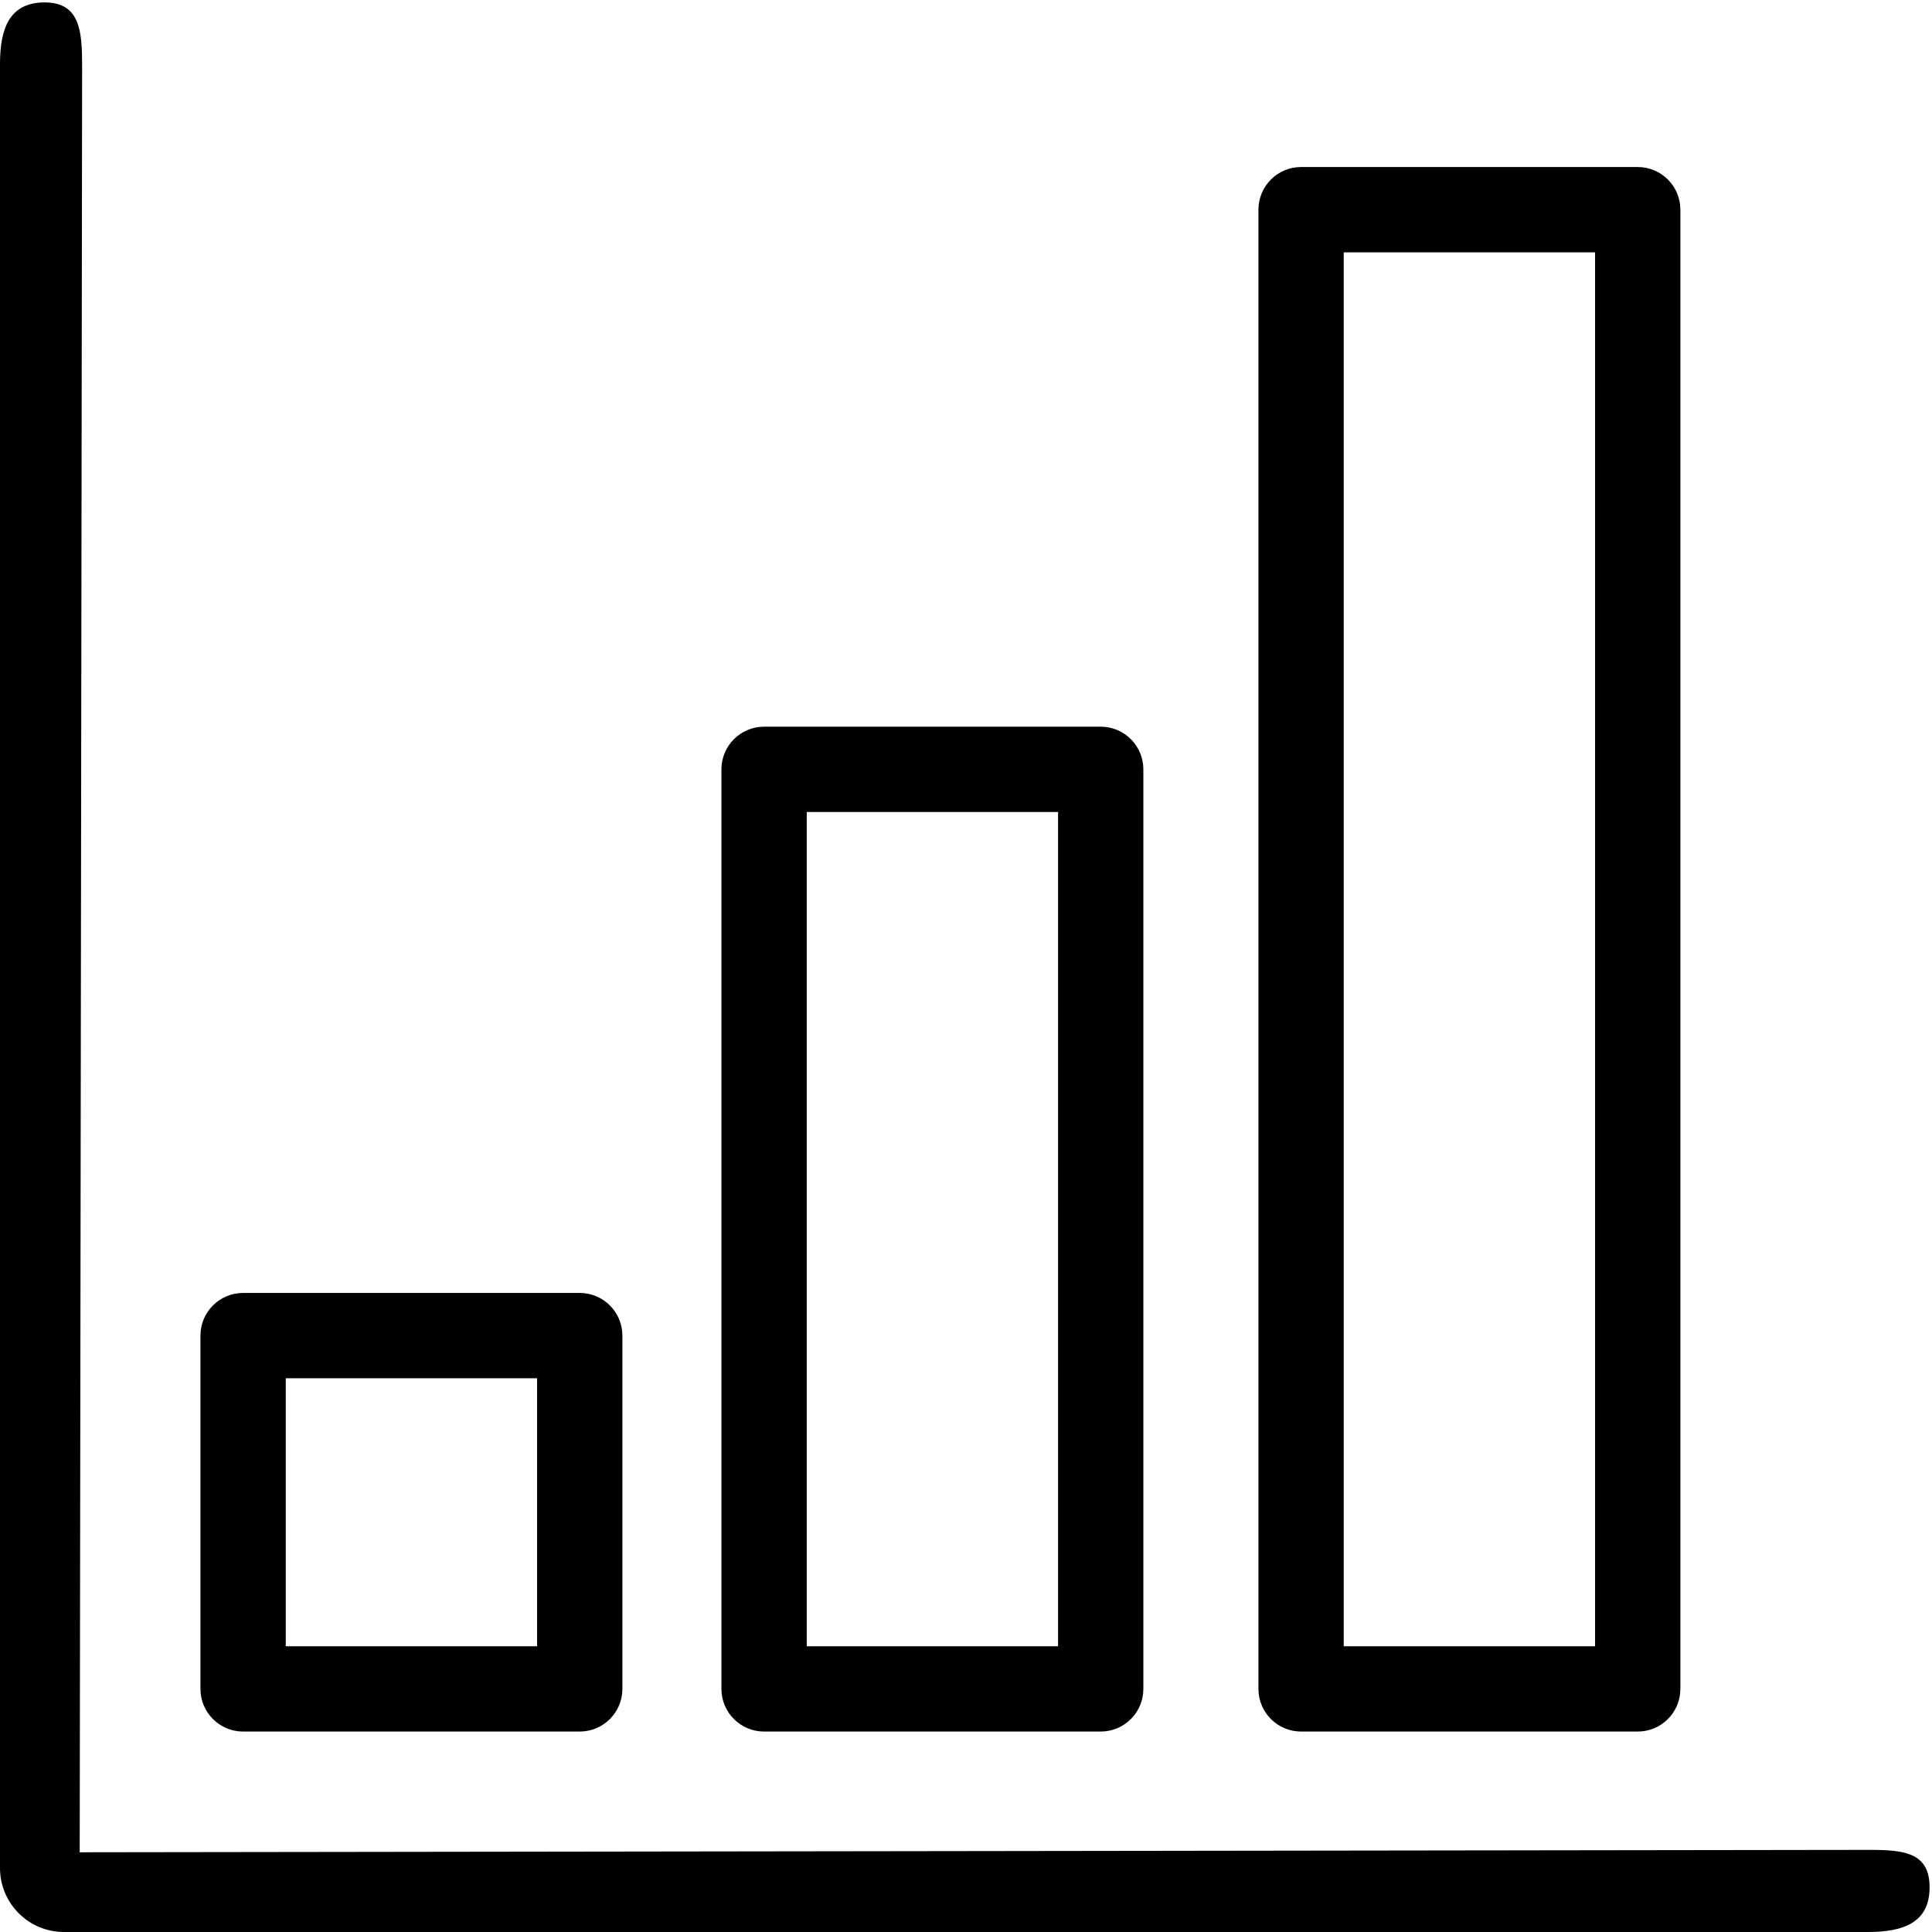
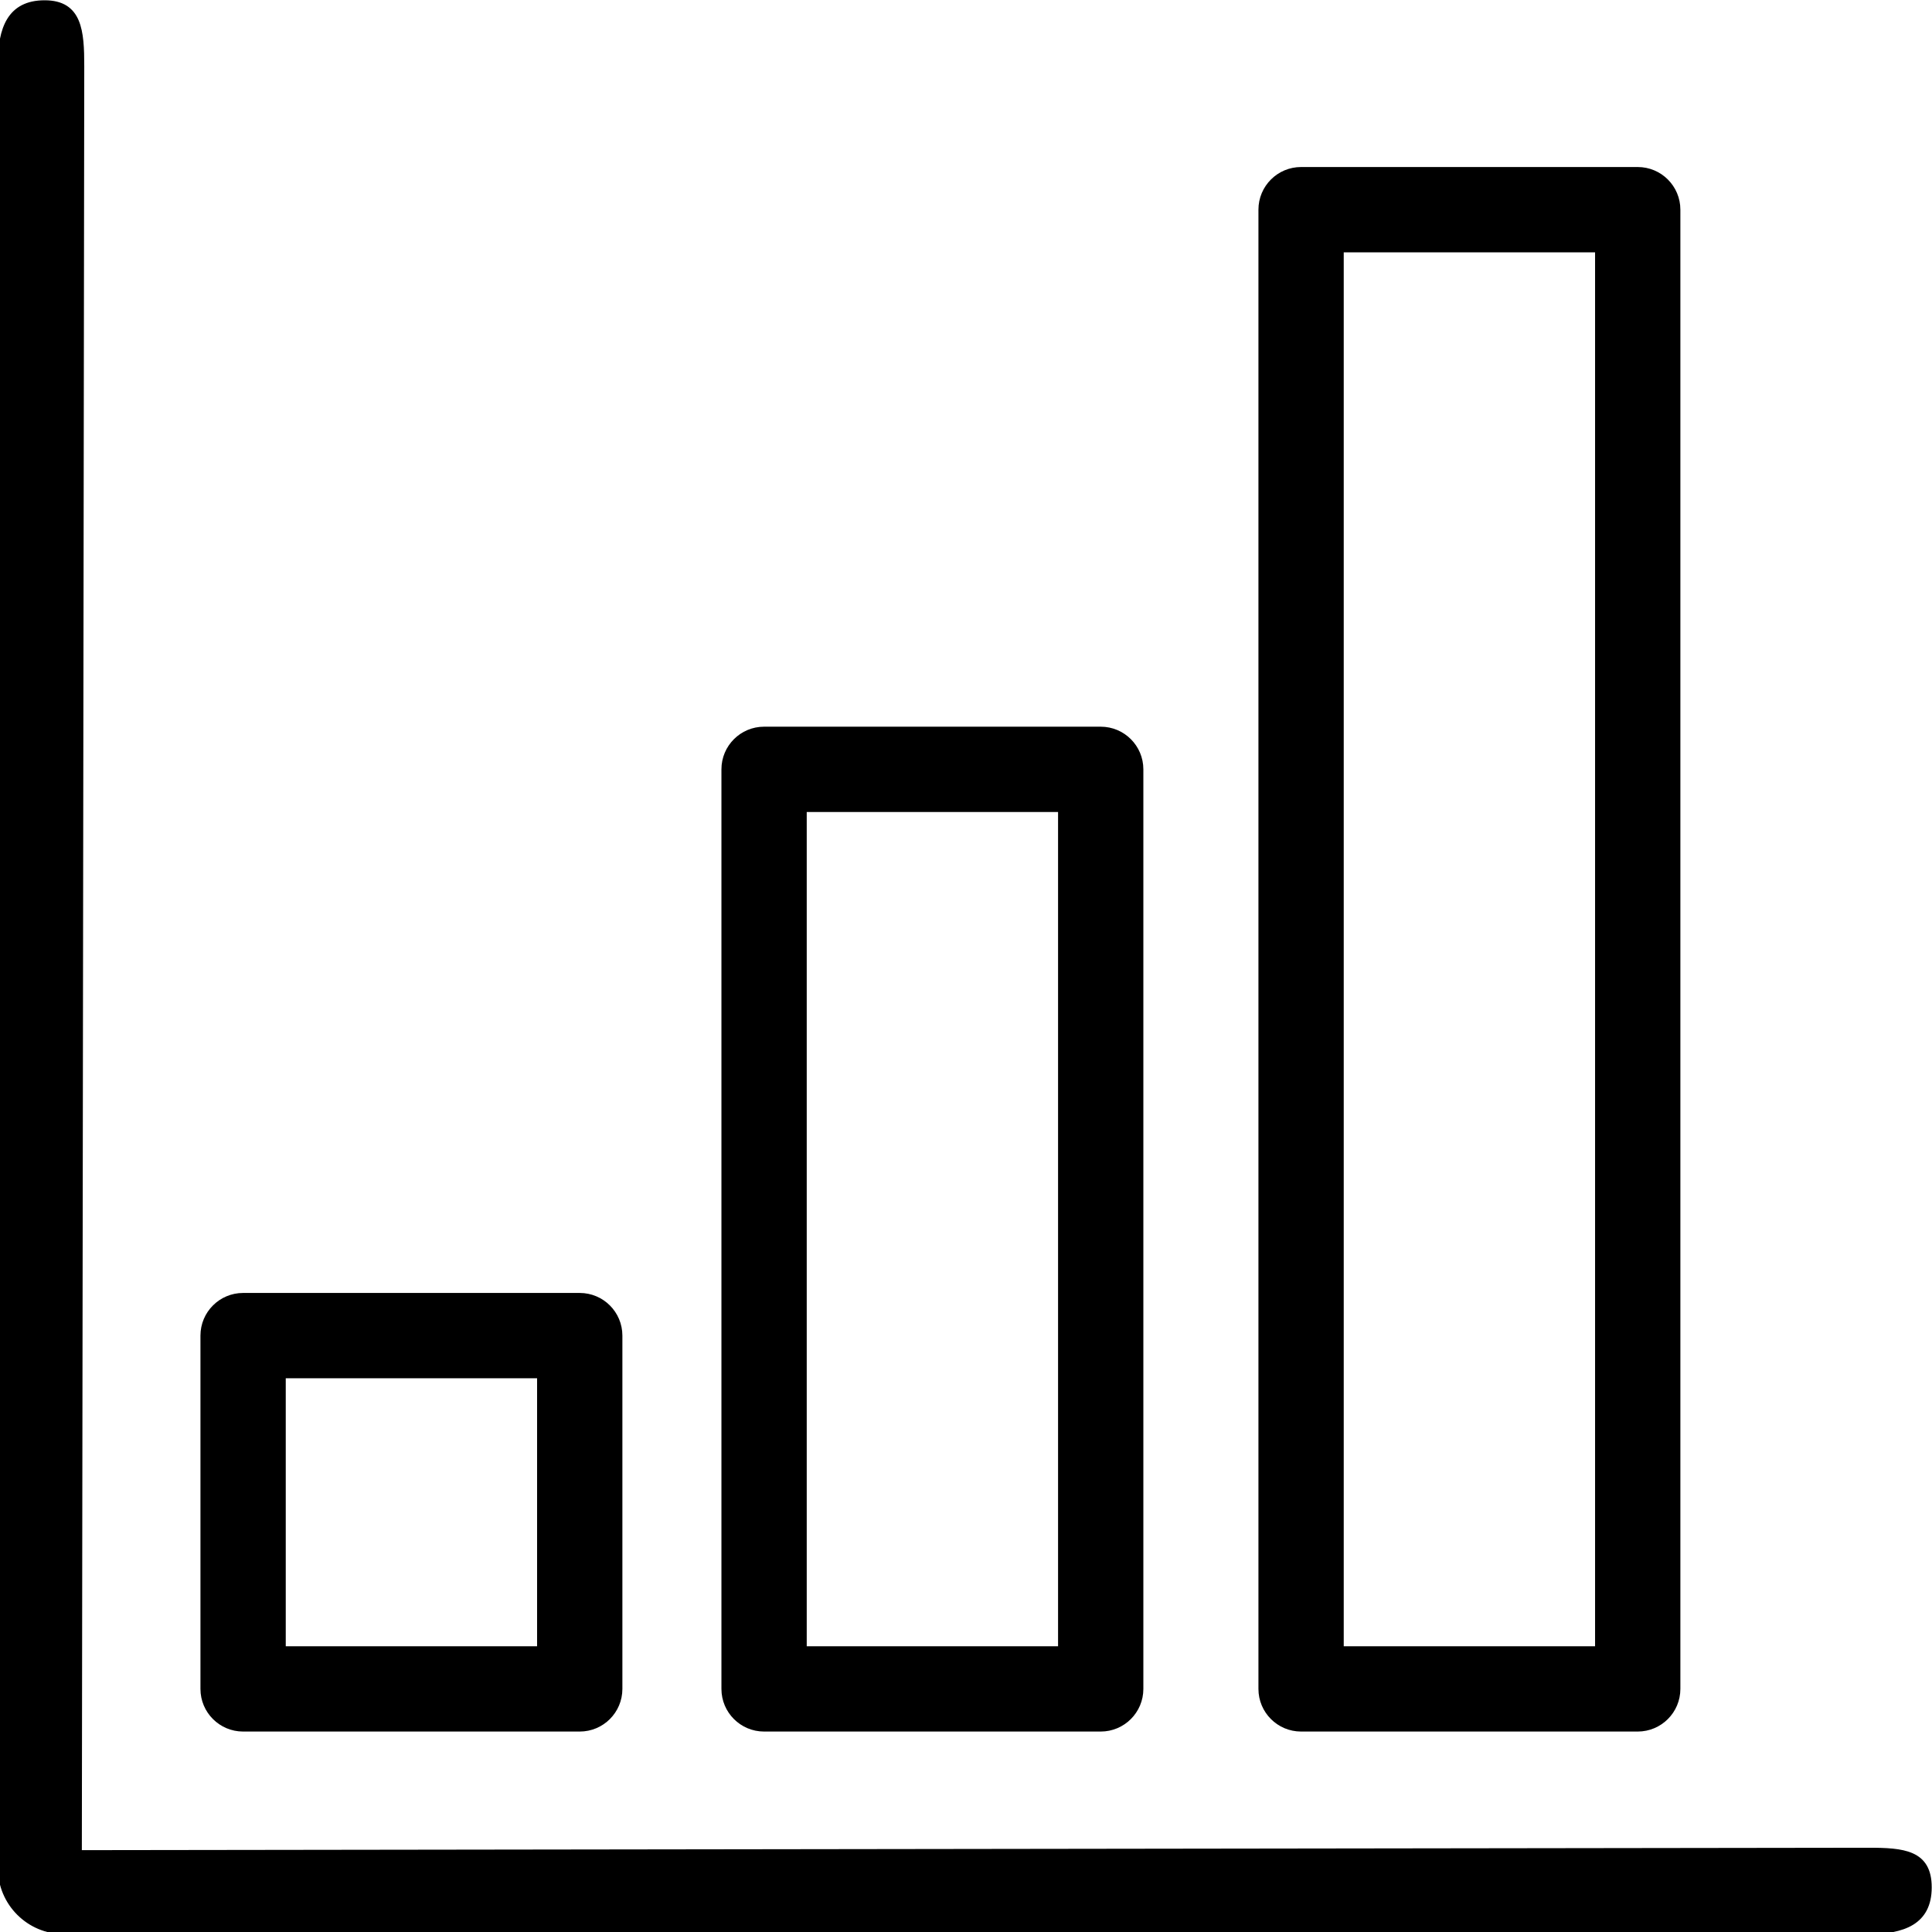
<svg xmlns="http://www.w3.org/2000/svg" viewBox="0 0 452.979 452.979">
-   <path d="M437.979 433.724l-419.29.565.566-418.723c.011-8.284-.495-15-8.78-15C2.193.566 0 6.716 0 15v422.979c0 8.284 6.716 15 15 15h422.979c8.284 0 14.434-2.192 14.434-10.476s-6.15-8.79-14.434-8.78z" />
+   <path fill="currentColor" stroke="currentColor" d="M437.979 433.724l-419.29.565.566-418.723c.011-8.284-.495-15-8.78-15C2.193.566 0 6.716 0 15v422.979c0 8.284 6.716 15 15 15h422.979c8.284 0 14.434-2.192 14.434-10.476s-6.15-8.79-14.434-8.78z" />
  <path d="M56.998 405.981h78.927c5.523 0 10-4.477 10-10v-82.833c0-5.523-4.477-10-10-10H56.998c-5.523 0-10 4.477-10 10v82.833c0 5.523 4.477 10 10 10zm10-82.833h58.927v62.833H66.998v-62.833zM179.147 405.981h78.927c5.522 0 10-4.477 10-10v-215.6c0-5.523-4.478-10-10-10h-78.927c-5.523 0-10 4.477-10 10v215.6c0 5.523 4.477 10 10 10zm10-215.599h58.927v195.6h-58.927v-195.6zM305.054 405.981h78.928c5.522 0 10-4.477 10-10V49.161c0-5.523-4.478-10-10-10h-78.928c-5.522 0-10 4.477-10 10v346.82c0 5.523 4.478 10 10 10zm10-346.82h58.928v326.82h-58.928V59.161z" />
</svg>
